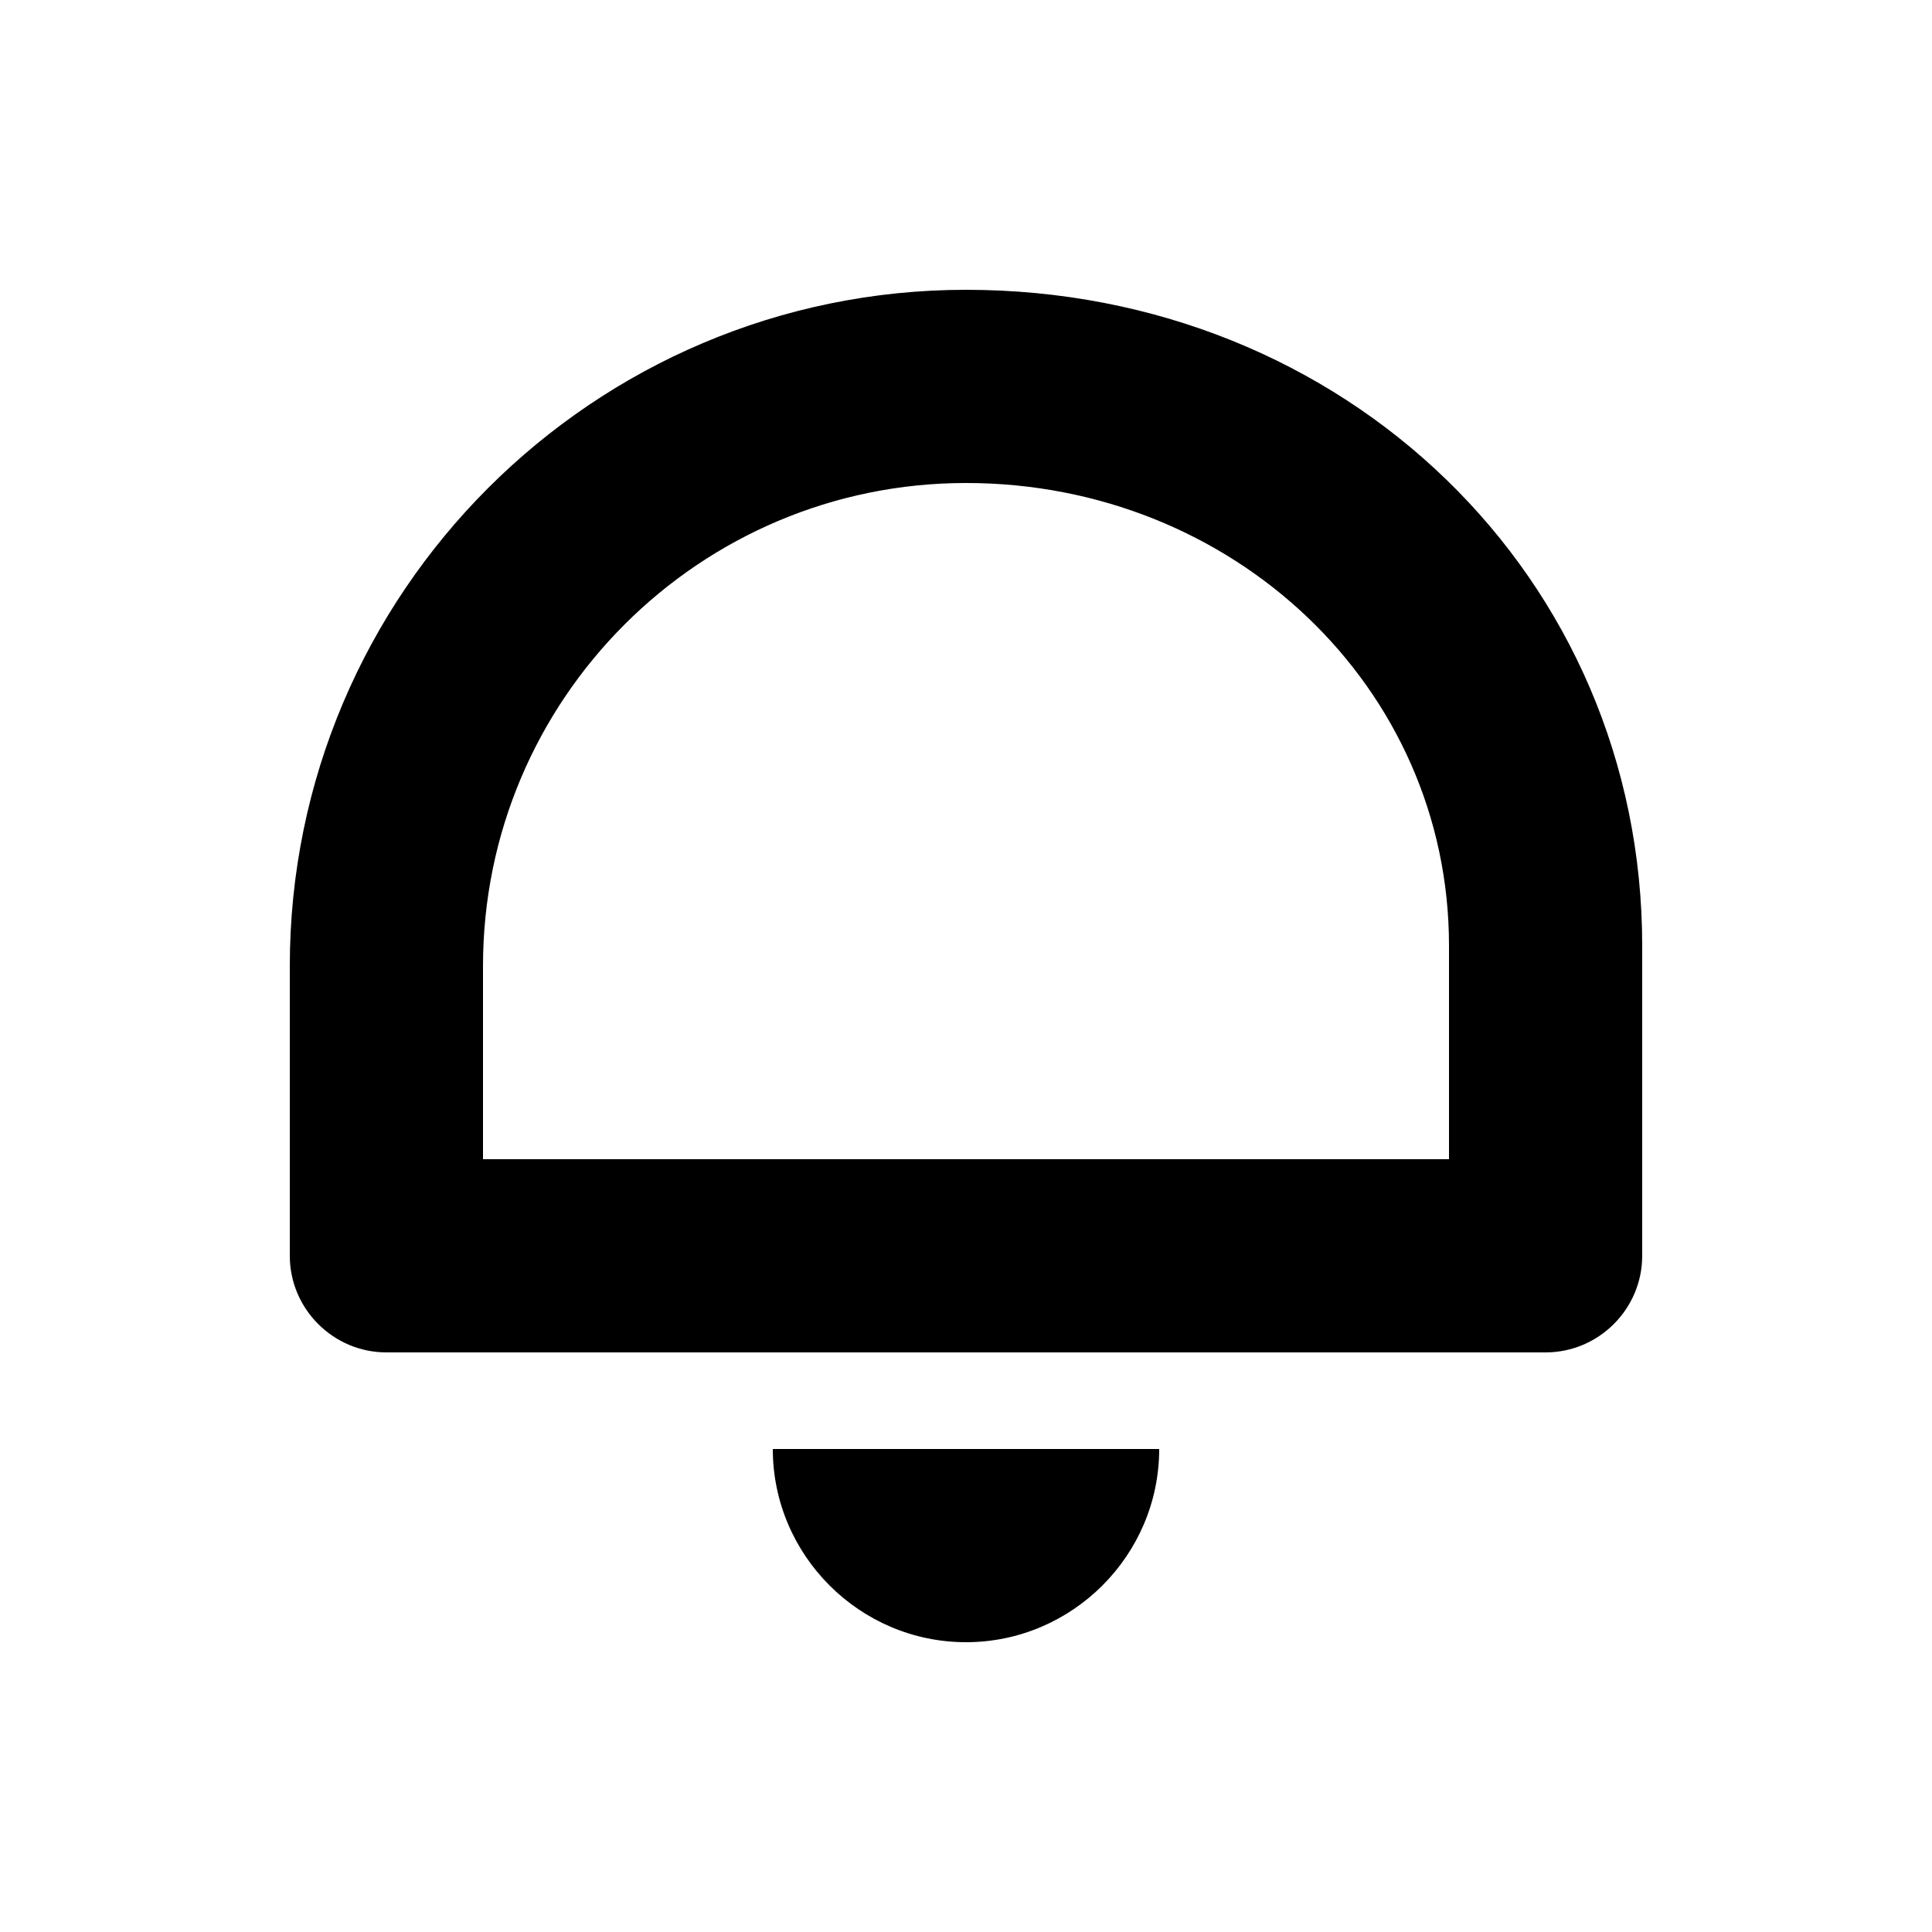
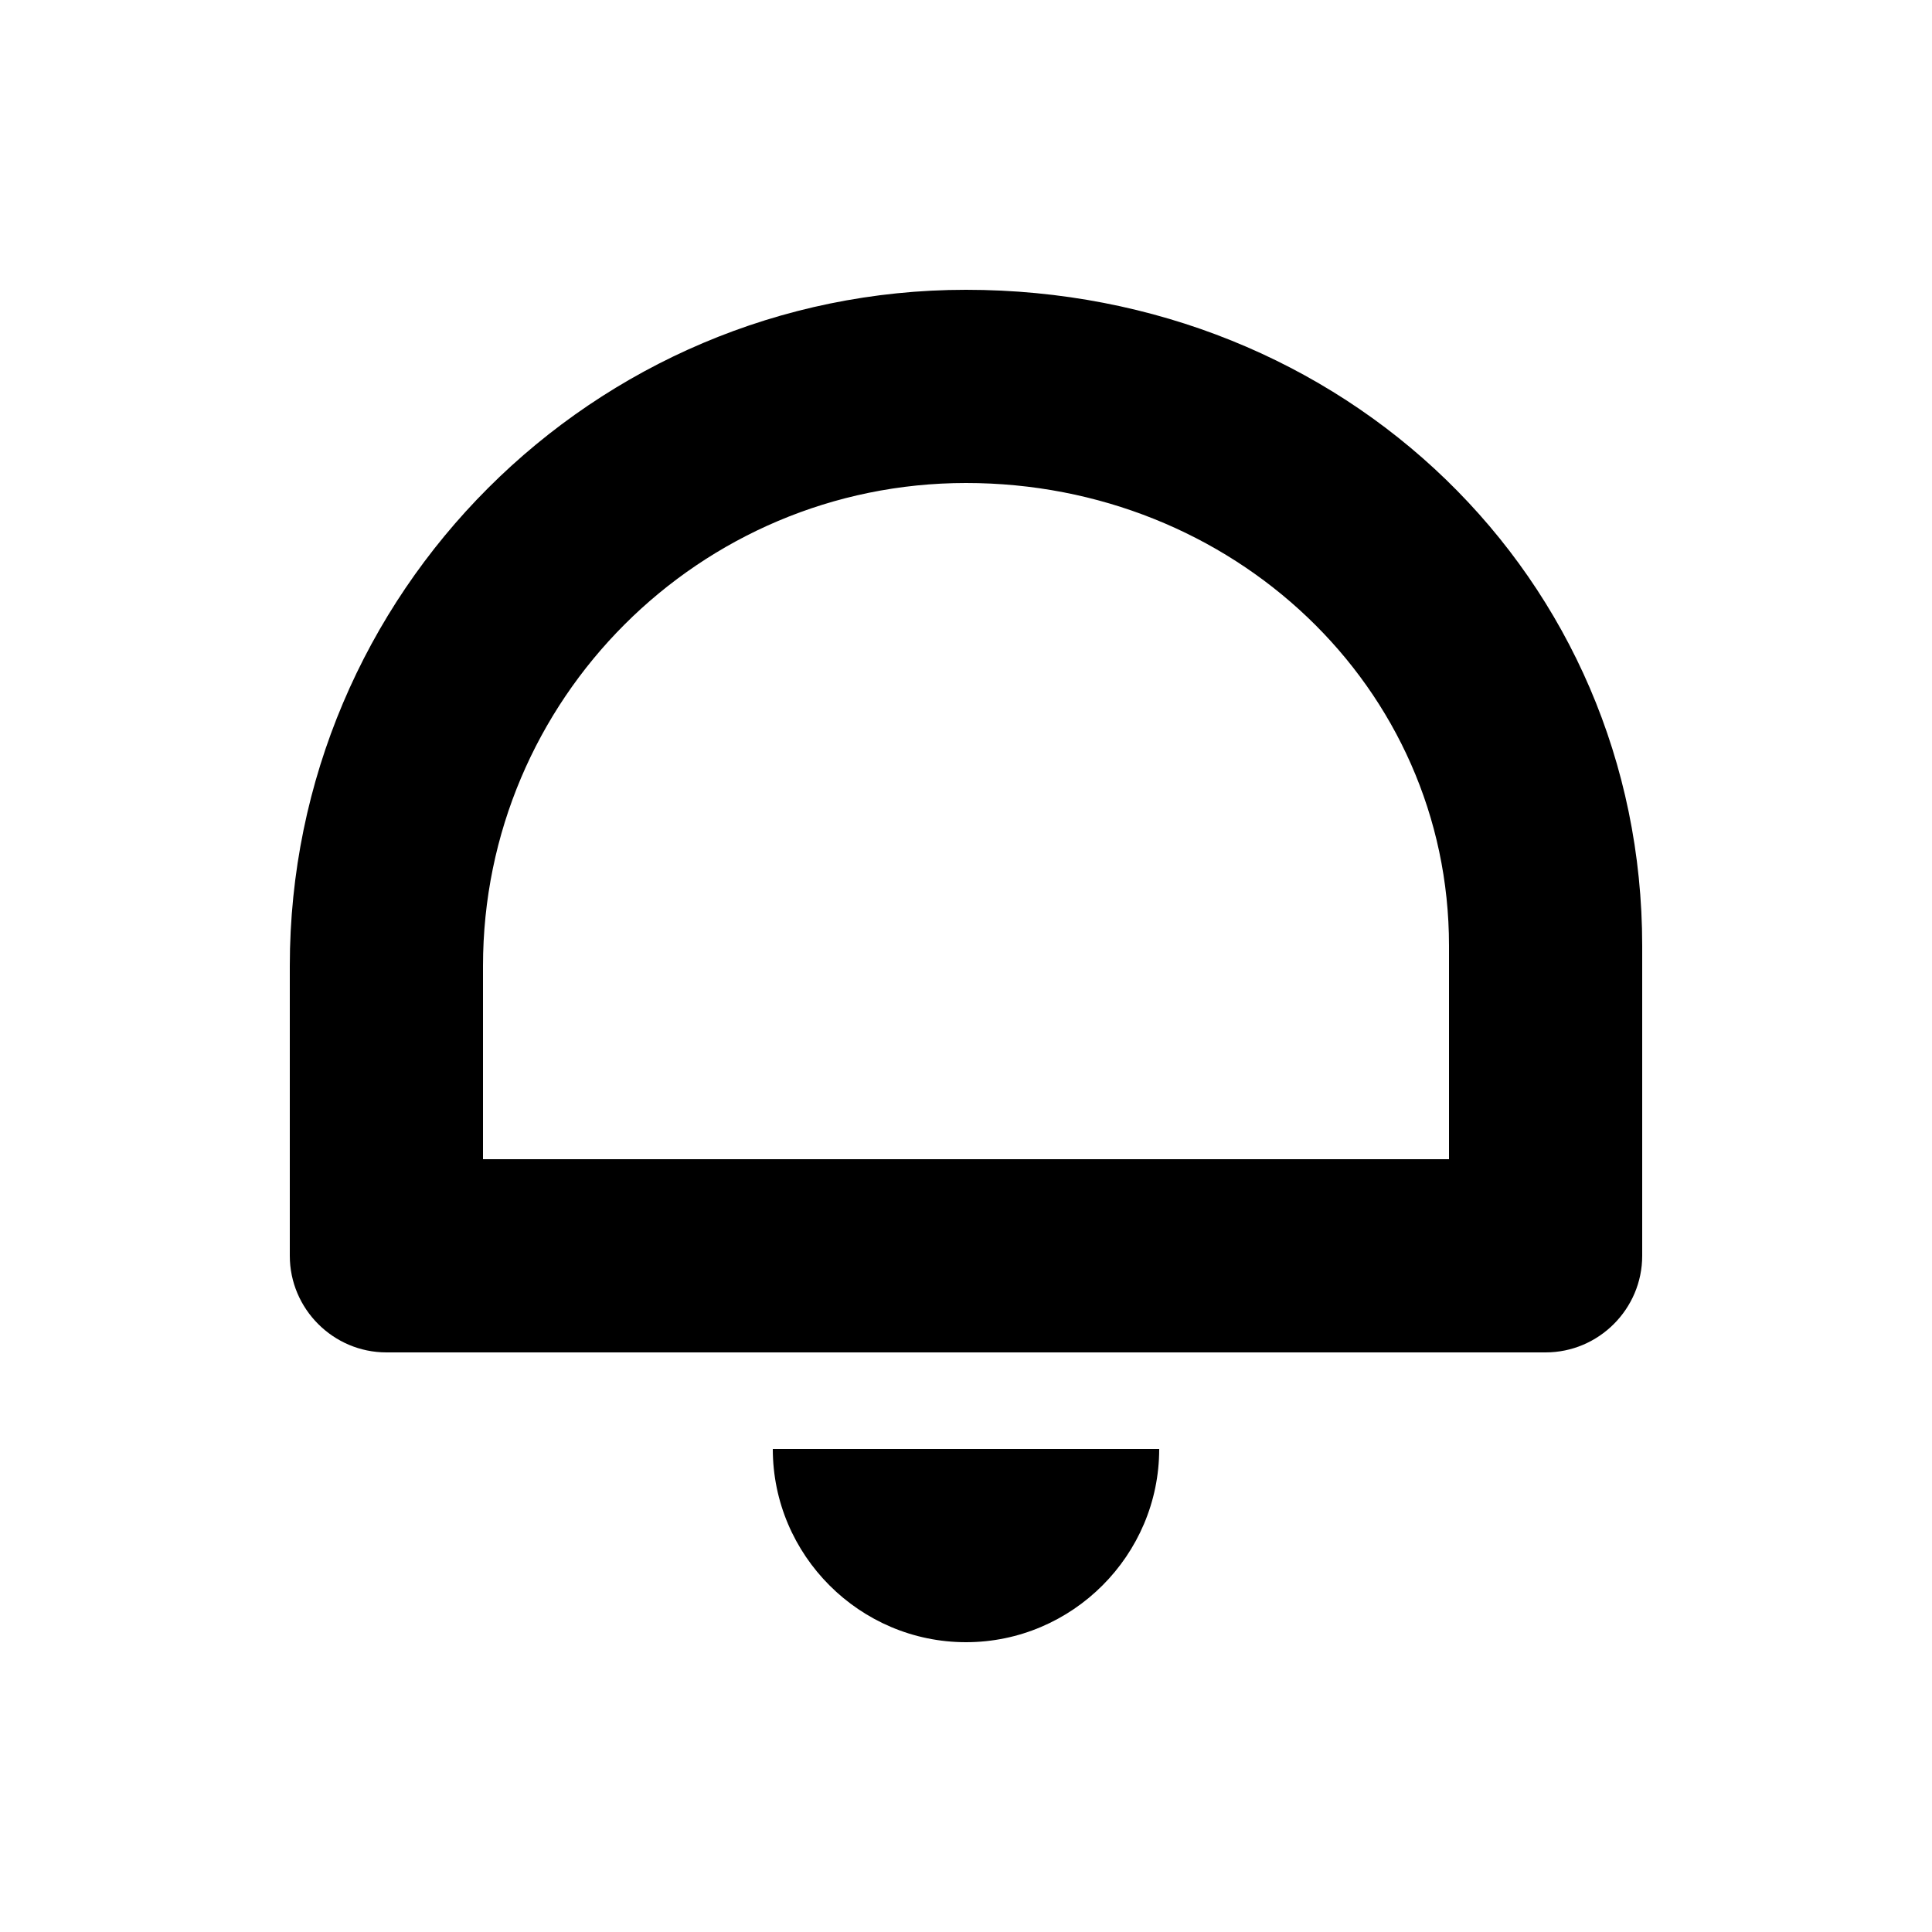
<svg xmlns="http://www.w3.org/2000/svg" width="20" height="20" fill="currentColor" viewBox="0 0 20 20">
-   <path d="M10 3c-3.86 0-7 3.14-7 7v3c0 .55.45 1 1 1h12c.55 0 1-.45 1-1V9.79C17 5.98 13.93 3 10 3m5 9H5v-2c0-2.76 2.24-5 5-5s5 2.11 5 4.79zm-7 3h4c0 1.1-.9 2-2 2s-2-.9-2-2" />
+   <path d="M10 3c-3.86 0-7 3.14-7 7v3c0 .55.45 1 1 1h12c.55 0 1-.45 1-1V9.79C17 5.98 13.92 3 10 3m5 9H5v-2c0-2.76 2.24-5 5-5s5 2.11 5 4.79zm-7 3h4c0 1.1-.9 2-2 2s-2-.9-2-2" />
</svg>
